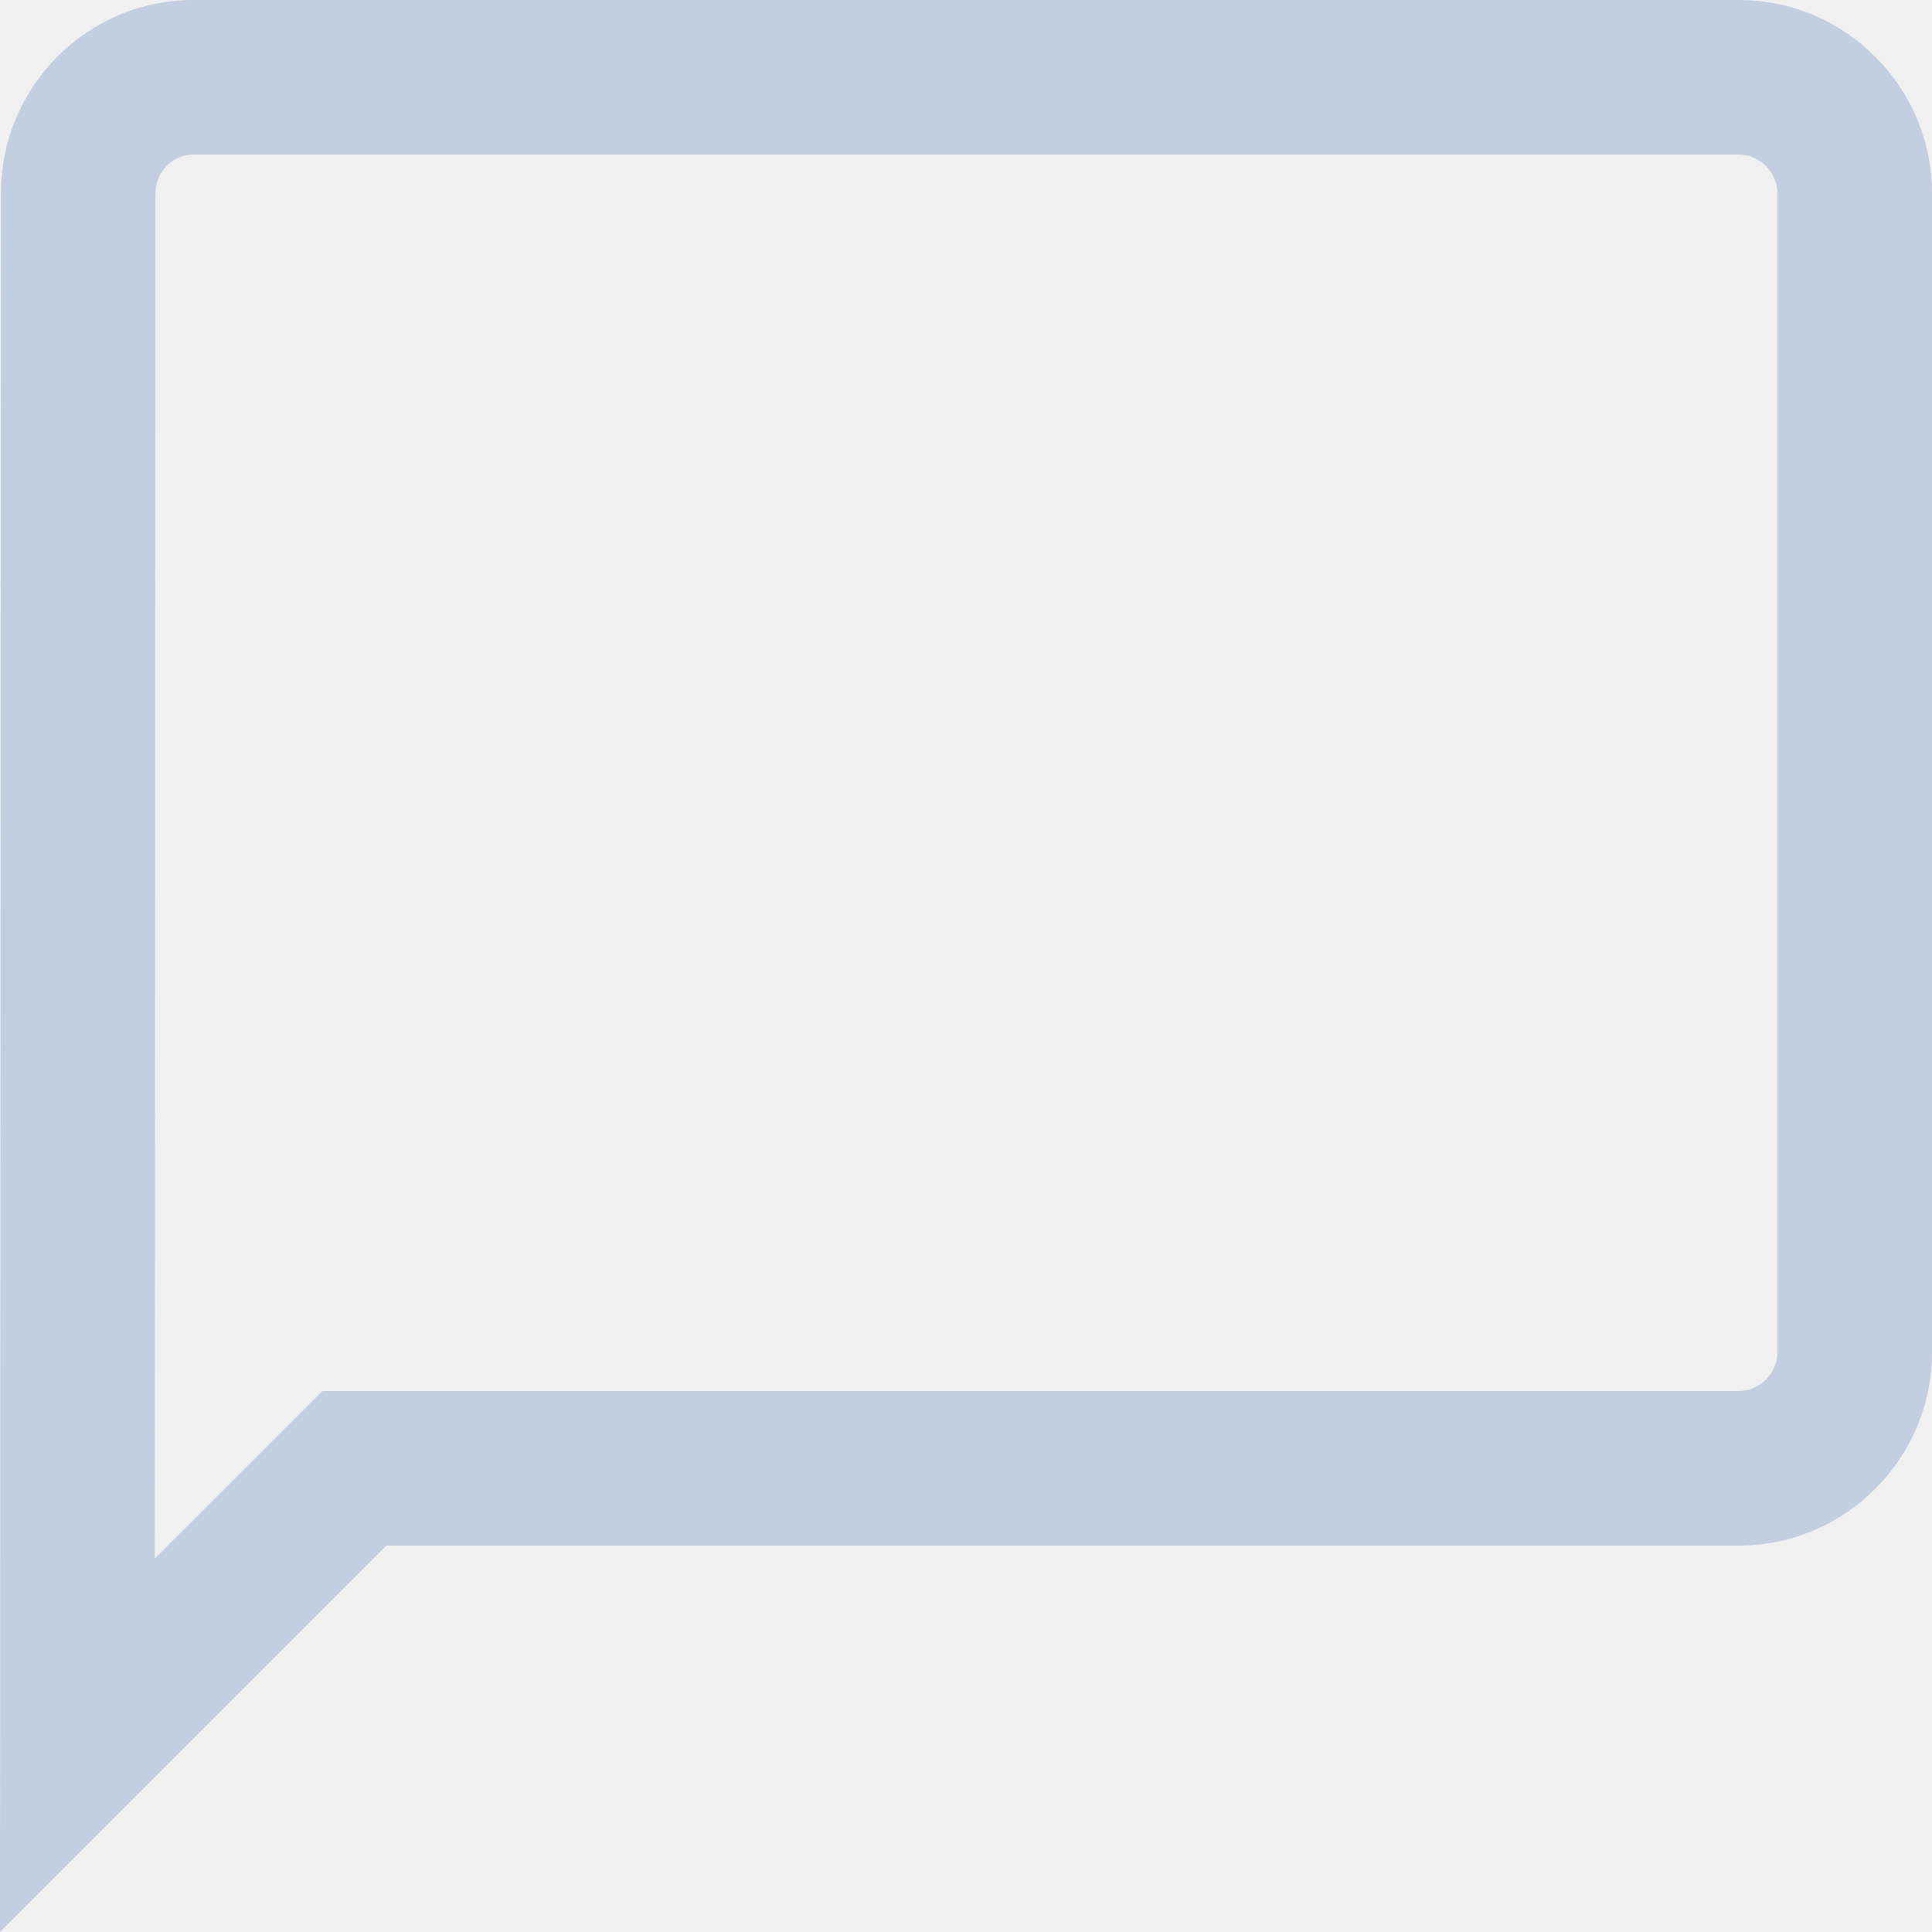
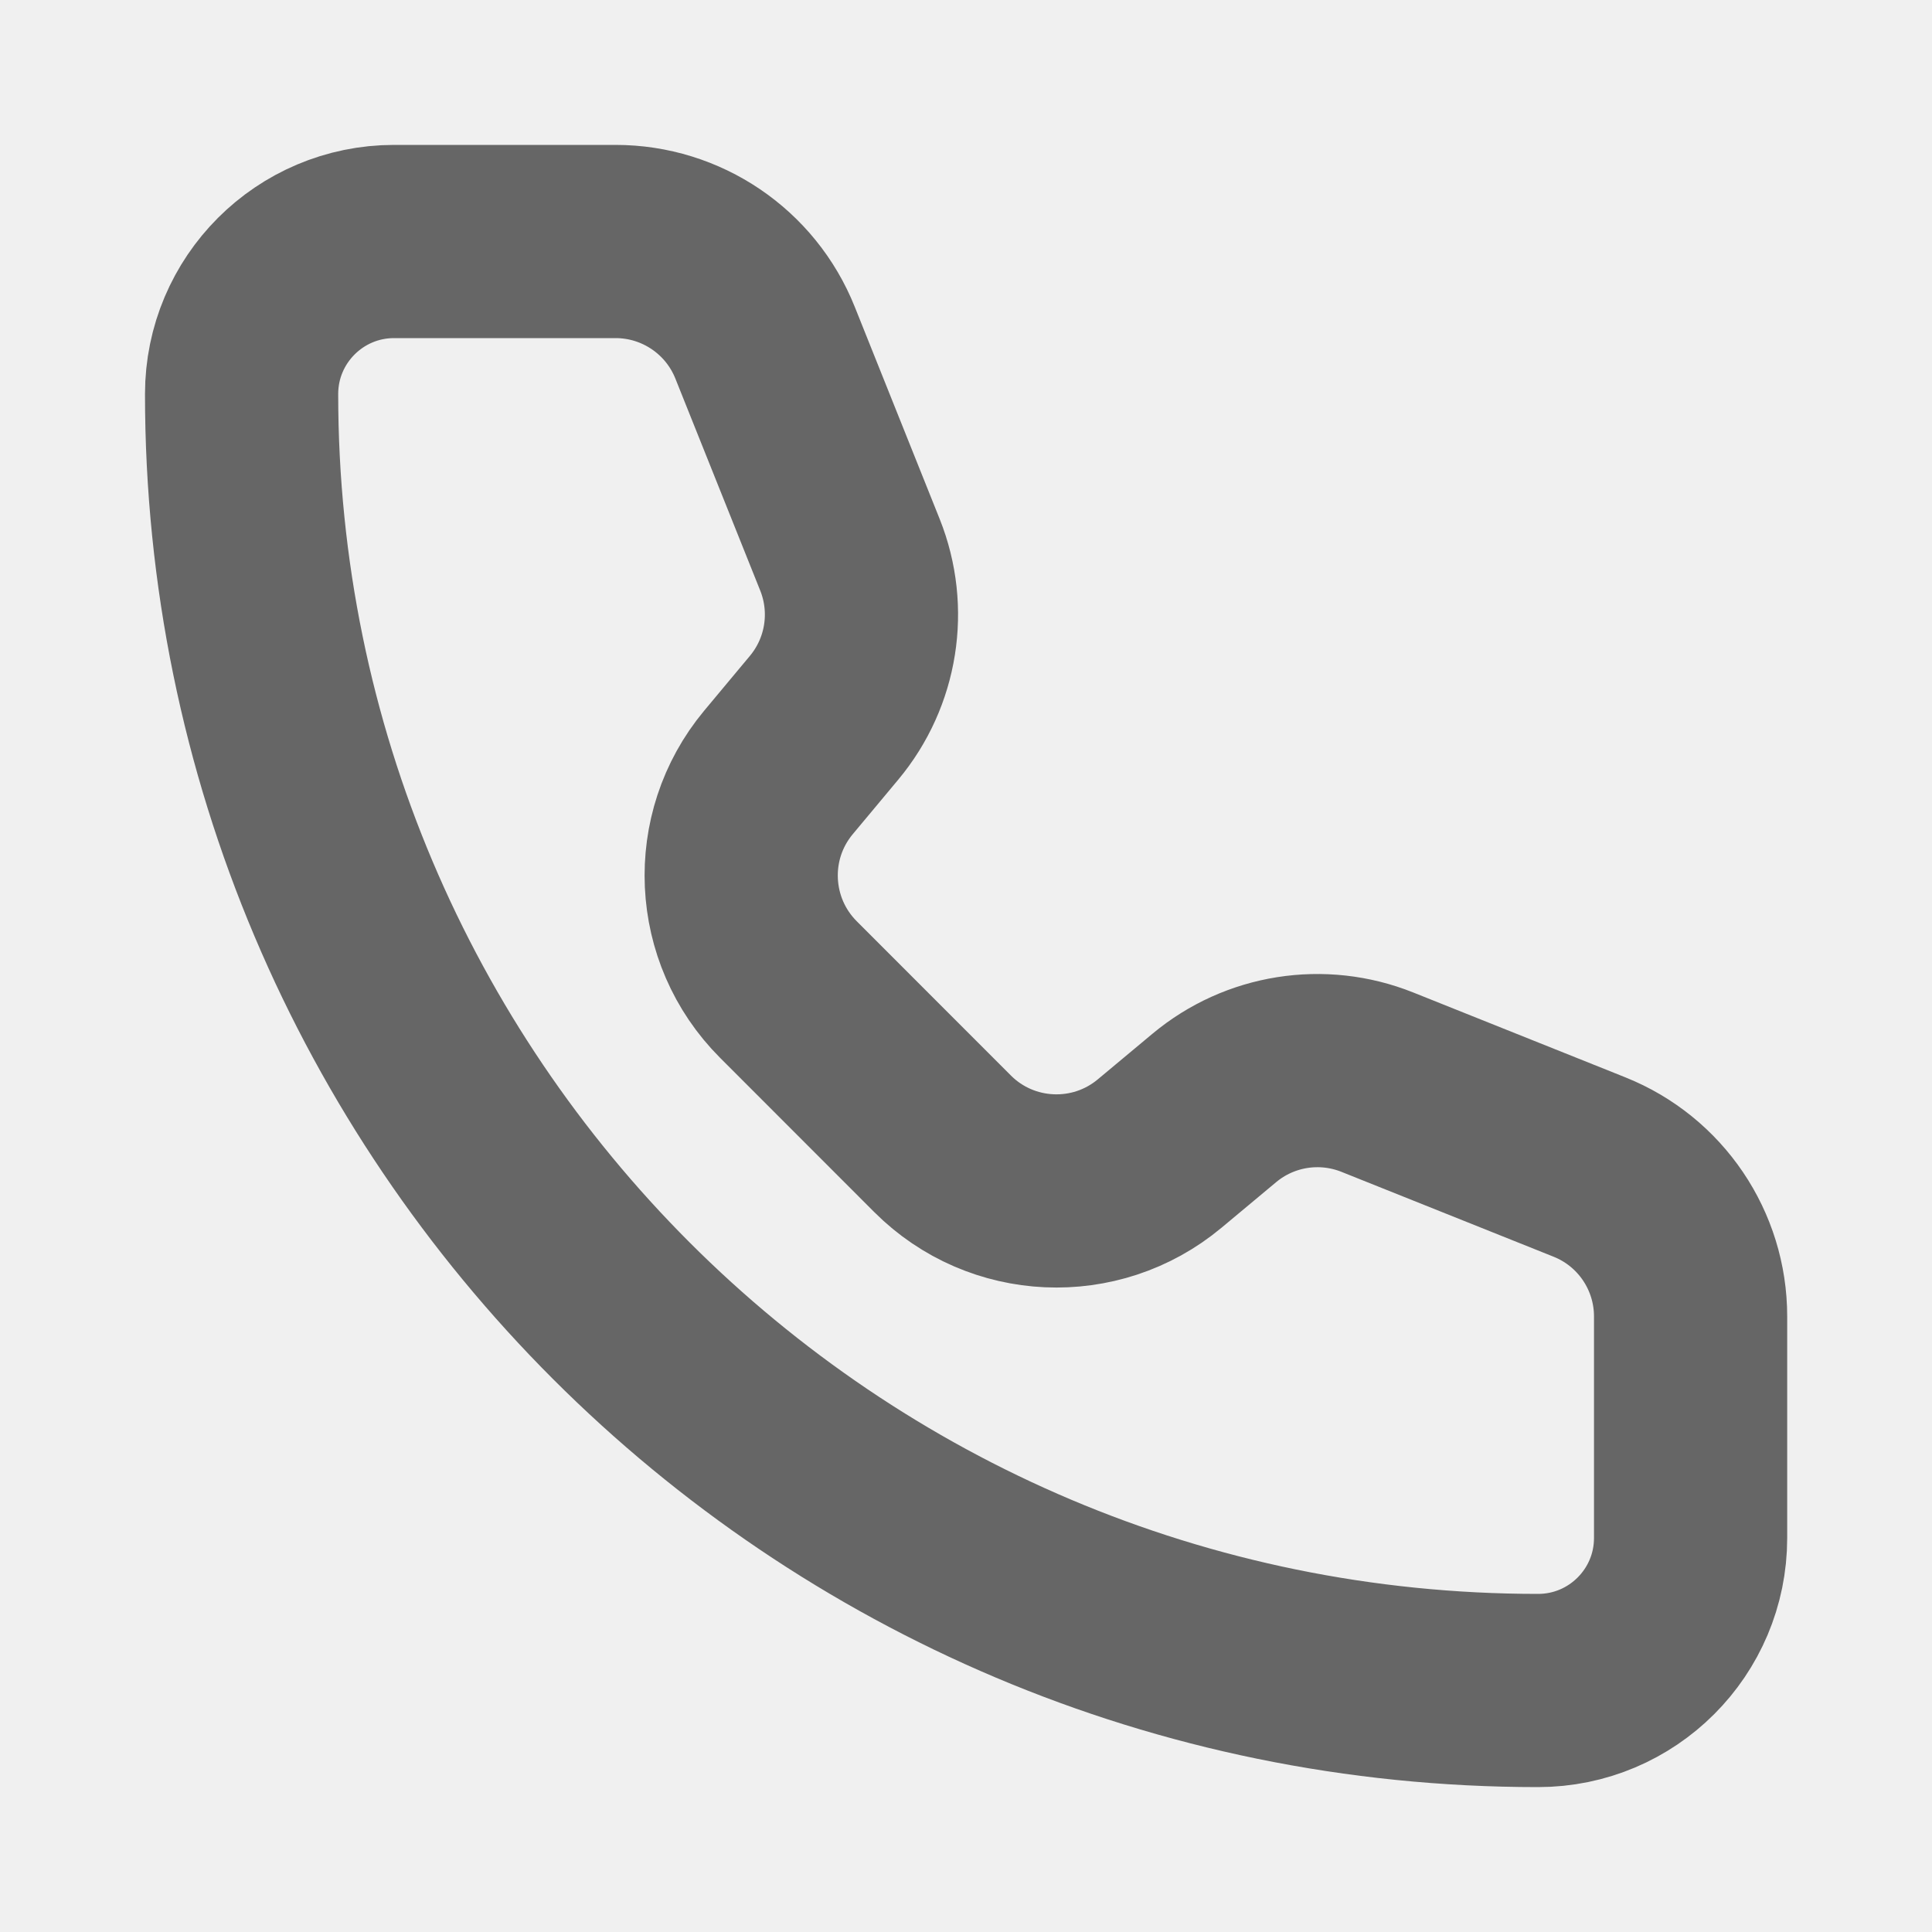
- <svg xmlns="http://www.w3.org/2000/svg" width="30" height="30" viewBox="0 0 30 30" fill="none">
-   <g clip-path="url(#clip0_1188_775)">
-     <path fill-rule="evenodd" clip-rule="evenodd" d="M2.415 3C2.415 2.66 2.691 2.4 3 2.4H27C27.325 2.4 27.6 2.675 27.6 3V21C27.6 21.325 27.325 21.6 27 21.6H5.006L2.403 24.203L2.415 3ZM-0 30L6 24H27C28.65 24 30 22.65 30 21V3C30 1.35 28.65 0 27 0H3C1.35 0 0.015 1.35 0.015 3L-0 30Z" fill="#C2CFE0" />
-   </g>
-   <defs>
-     <clipPath id="clip0_1188_775">
-       <rect width="30" height="30" fill="white" />
-     </clipPath>
-   </defs>
+ <svg xmlns="http://www.w3.org/2000/svg" width="20" height="20" viewBox="0 0 20 20" fill="none">
+   <path d="M7.92 3.548C7.667 2.915 7.054 2.5 6.372 2.5H4.08C3.208 2.5 2.501 3.207 2.501 4.079C2.501 11.491 8.51 17.5 15.922 17.5C16.794 17.5 17.501 16.793 17.501 15.921L17.501 13.628C17.501 12.947 17.087 12.334 16.454 12.081L14.257 11.202C13.688 10.975 13.041 11.077 12.571 11.469L12.004 11.942C11.342 12.494 10.367 12.45 9.758 11.841L8.161 10.243C7.552 9.633 7.507 8.659 8.058 7.997L8.531 7.43C8.923 6.96 9.026 6.313 8.799 5.744L7.92 3.548Z" stroke="#666666" stroke-width="2" stroke-linecap="round" stroke-linejoin="round" />
</svg>
